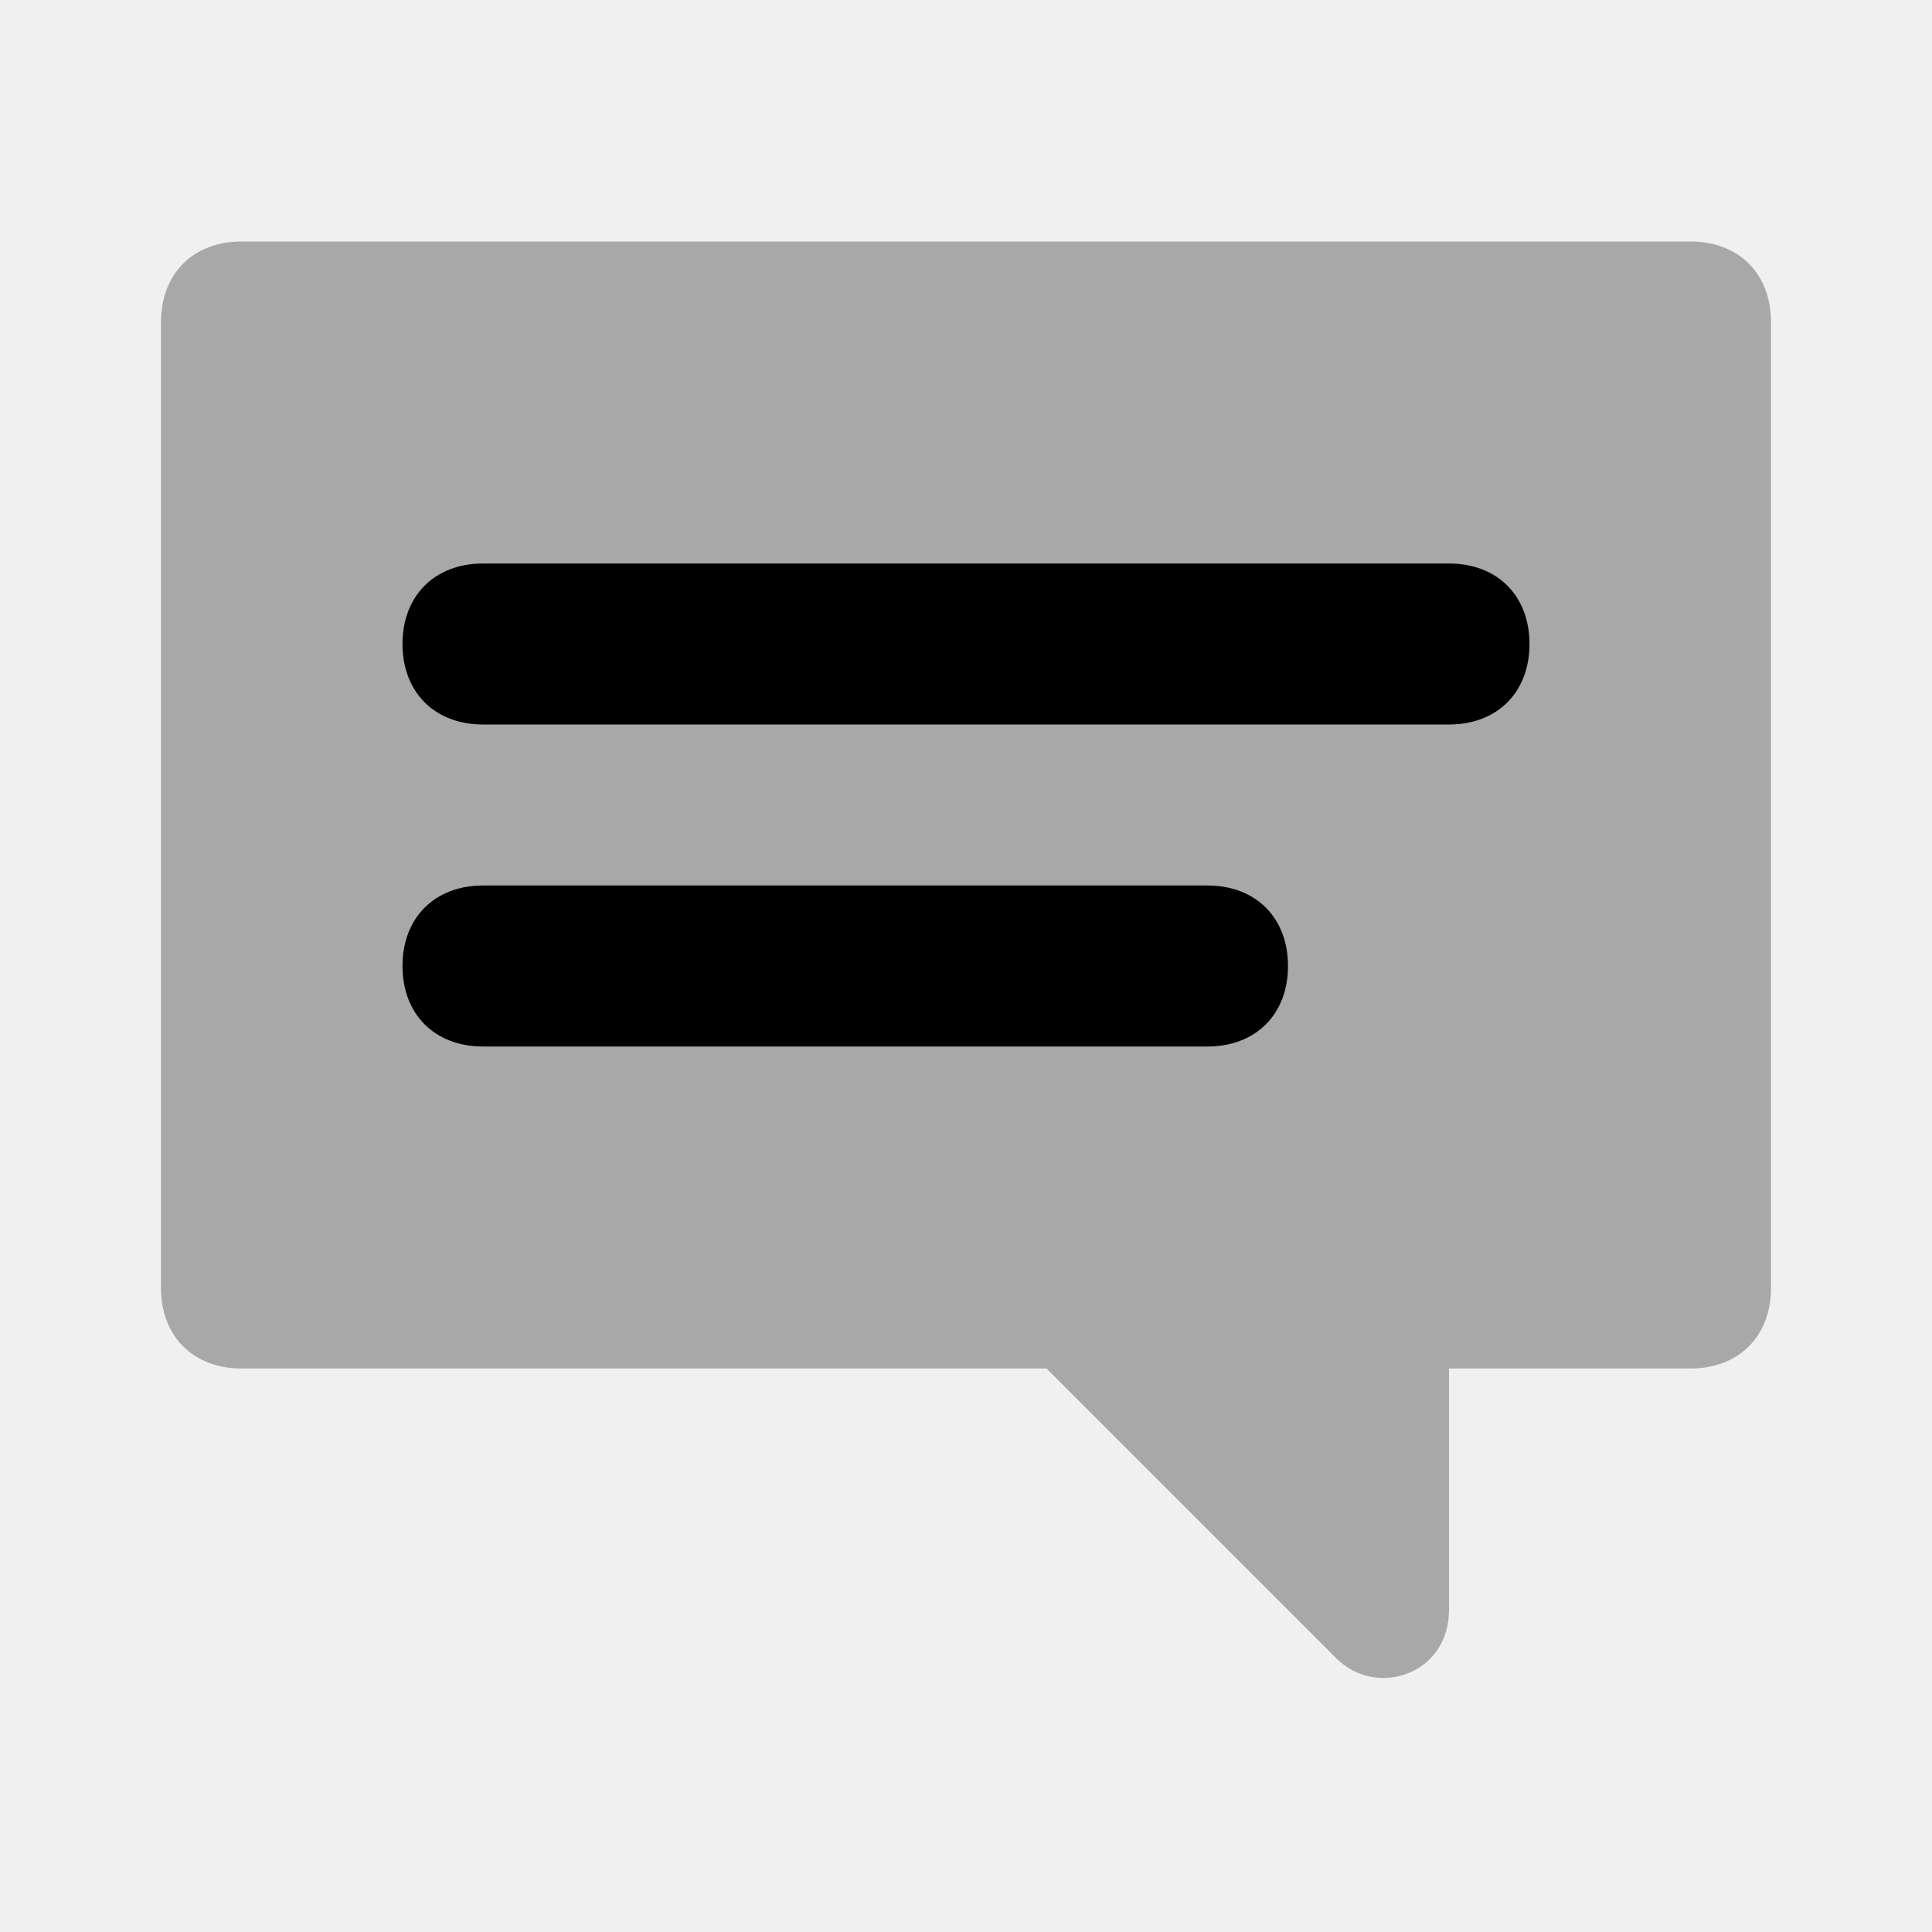
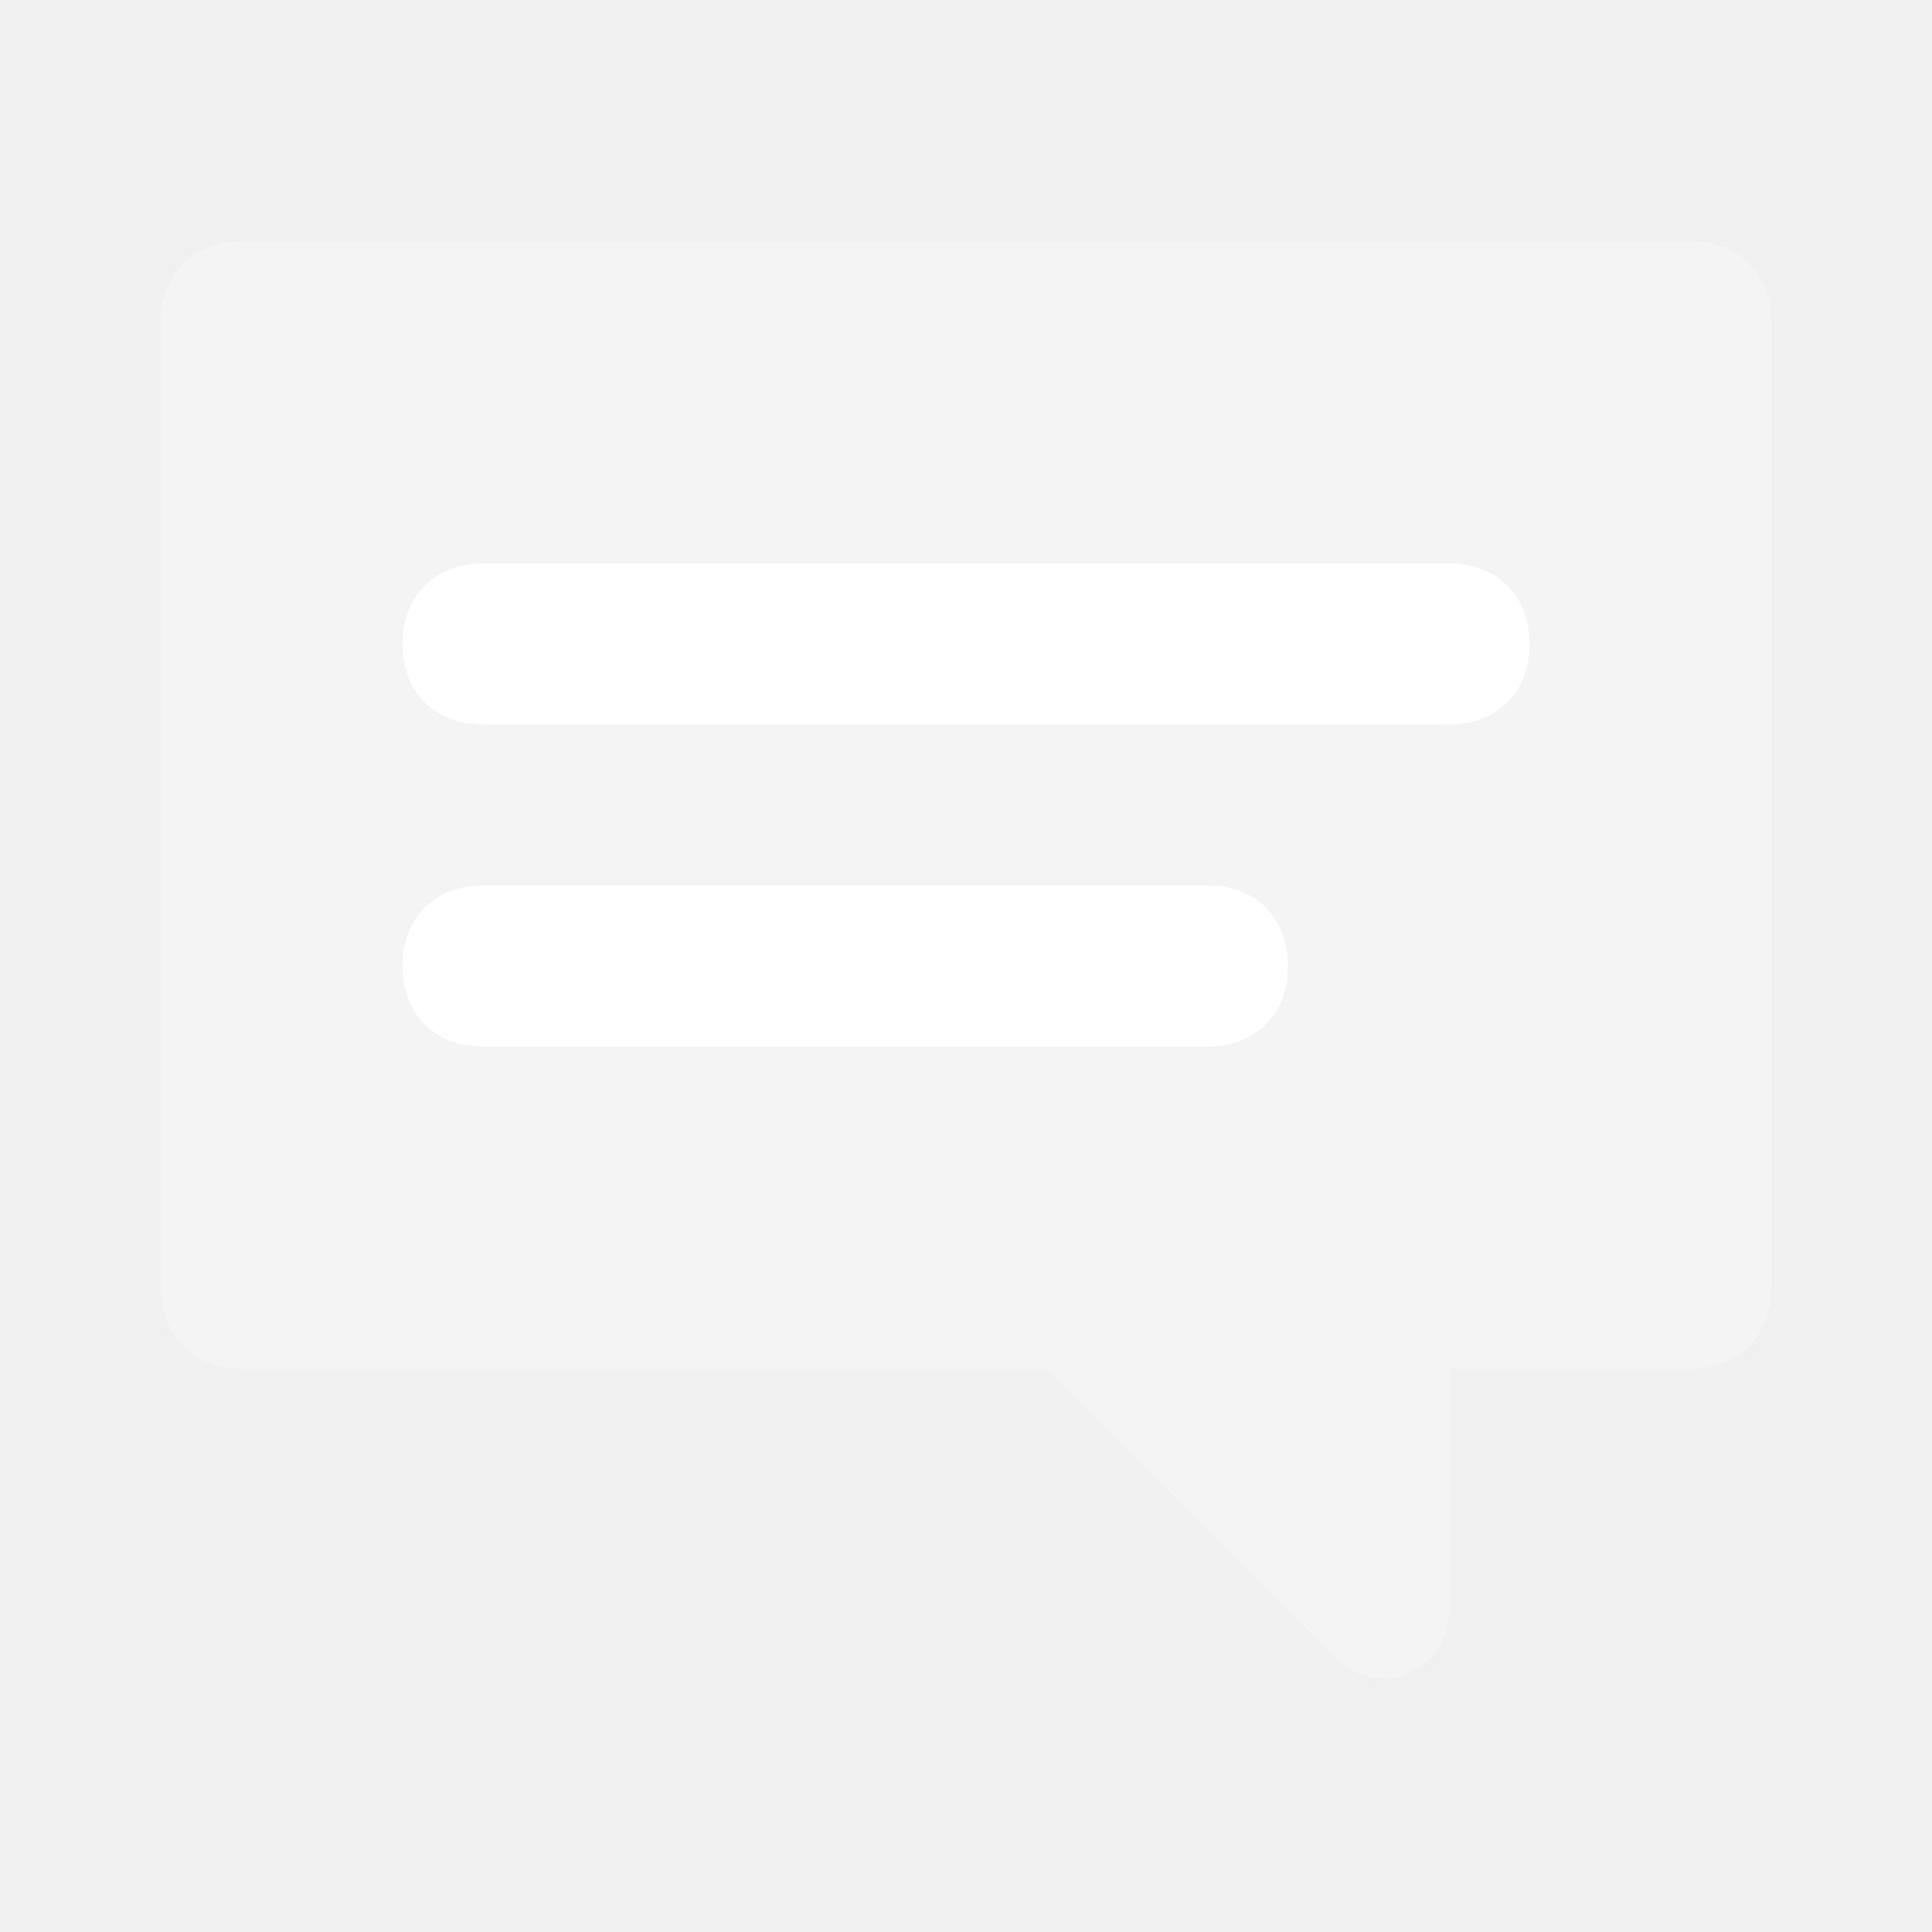
<svg xmlns="http://www.w3.org/2000/svg" width="24" height="24" viewBox="0 0 24 24" fill="none">
-   <path opacity="0.3" d="M2 4V16C2 16.6 2.4 17 3 17H13L16.6 20.6C17.1 21.1 18 20.8 18 20V17H21C21.6 17 22 16.6 22 16V4C22 3.4 21.6 3 21 3H3C2.4 3 2 3.4 2 4Z" fill="black" />
-   <path d="M18 9H6C5.4 9 5 8.6 5 8C5 7.4 5.4 7 6 7H18C18.6 7 19 7.4 19 8C19 8.6 18.6 9 18 9ZM16 12C16 11.4 15.6 11 15 11H6C5.4 11 5 11.4 5 12C5 12.6 5.4 13 6 13H15C15.6 13 16 12.6 16 12Z" fill="black" />
+   <path opacity="0.3" d="M2 4V16C2 16.6 2.4 17 3 17H13L16.6 20.6C17.1 21.1 18 20.8 18 20V17H21C21.6 17 22 16.6 22 16V4C22 3.4 21.6 3 21 3H3C2.4 3 2 3.4 2 4Z" fill="white" />
+   <path d="M18 9H6C5.4 9 5 8.6 5 8C5 7.4 5.4 7 6 7H18C18.6 7 19 7.4 19 8C19 8.6 18.6 9 18 9ZM16 12C16 11.4 15.6 11 15 11H6C5.4 11 5 11.4 5 12C5 12.6 5.4 13 6 13H15C15.6 13 16 12.6 16 12Z" fill="white" />
</svg>
